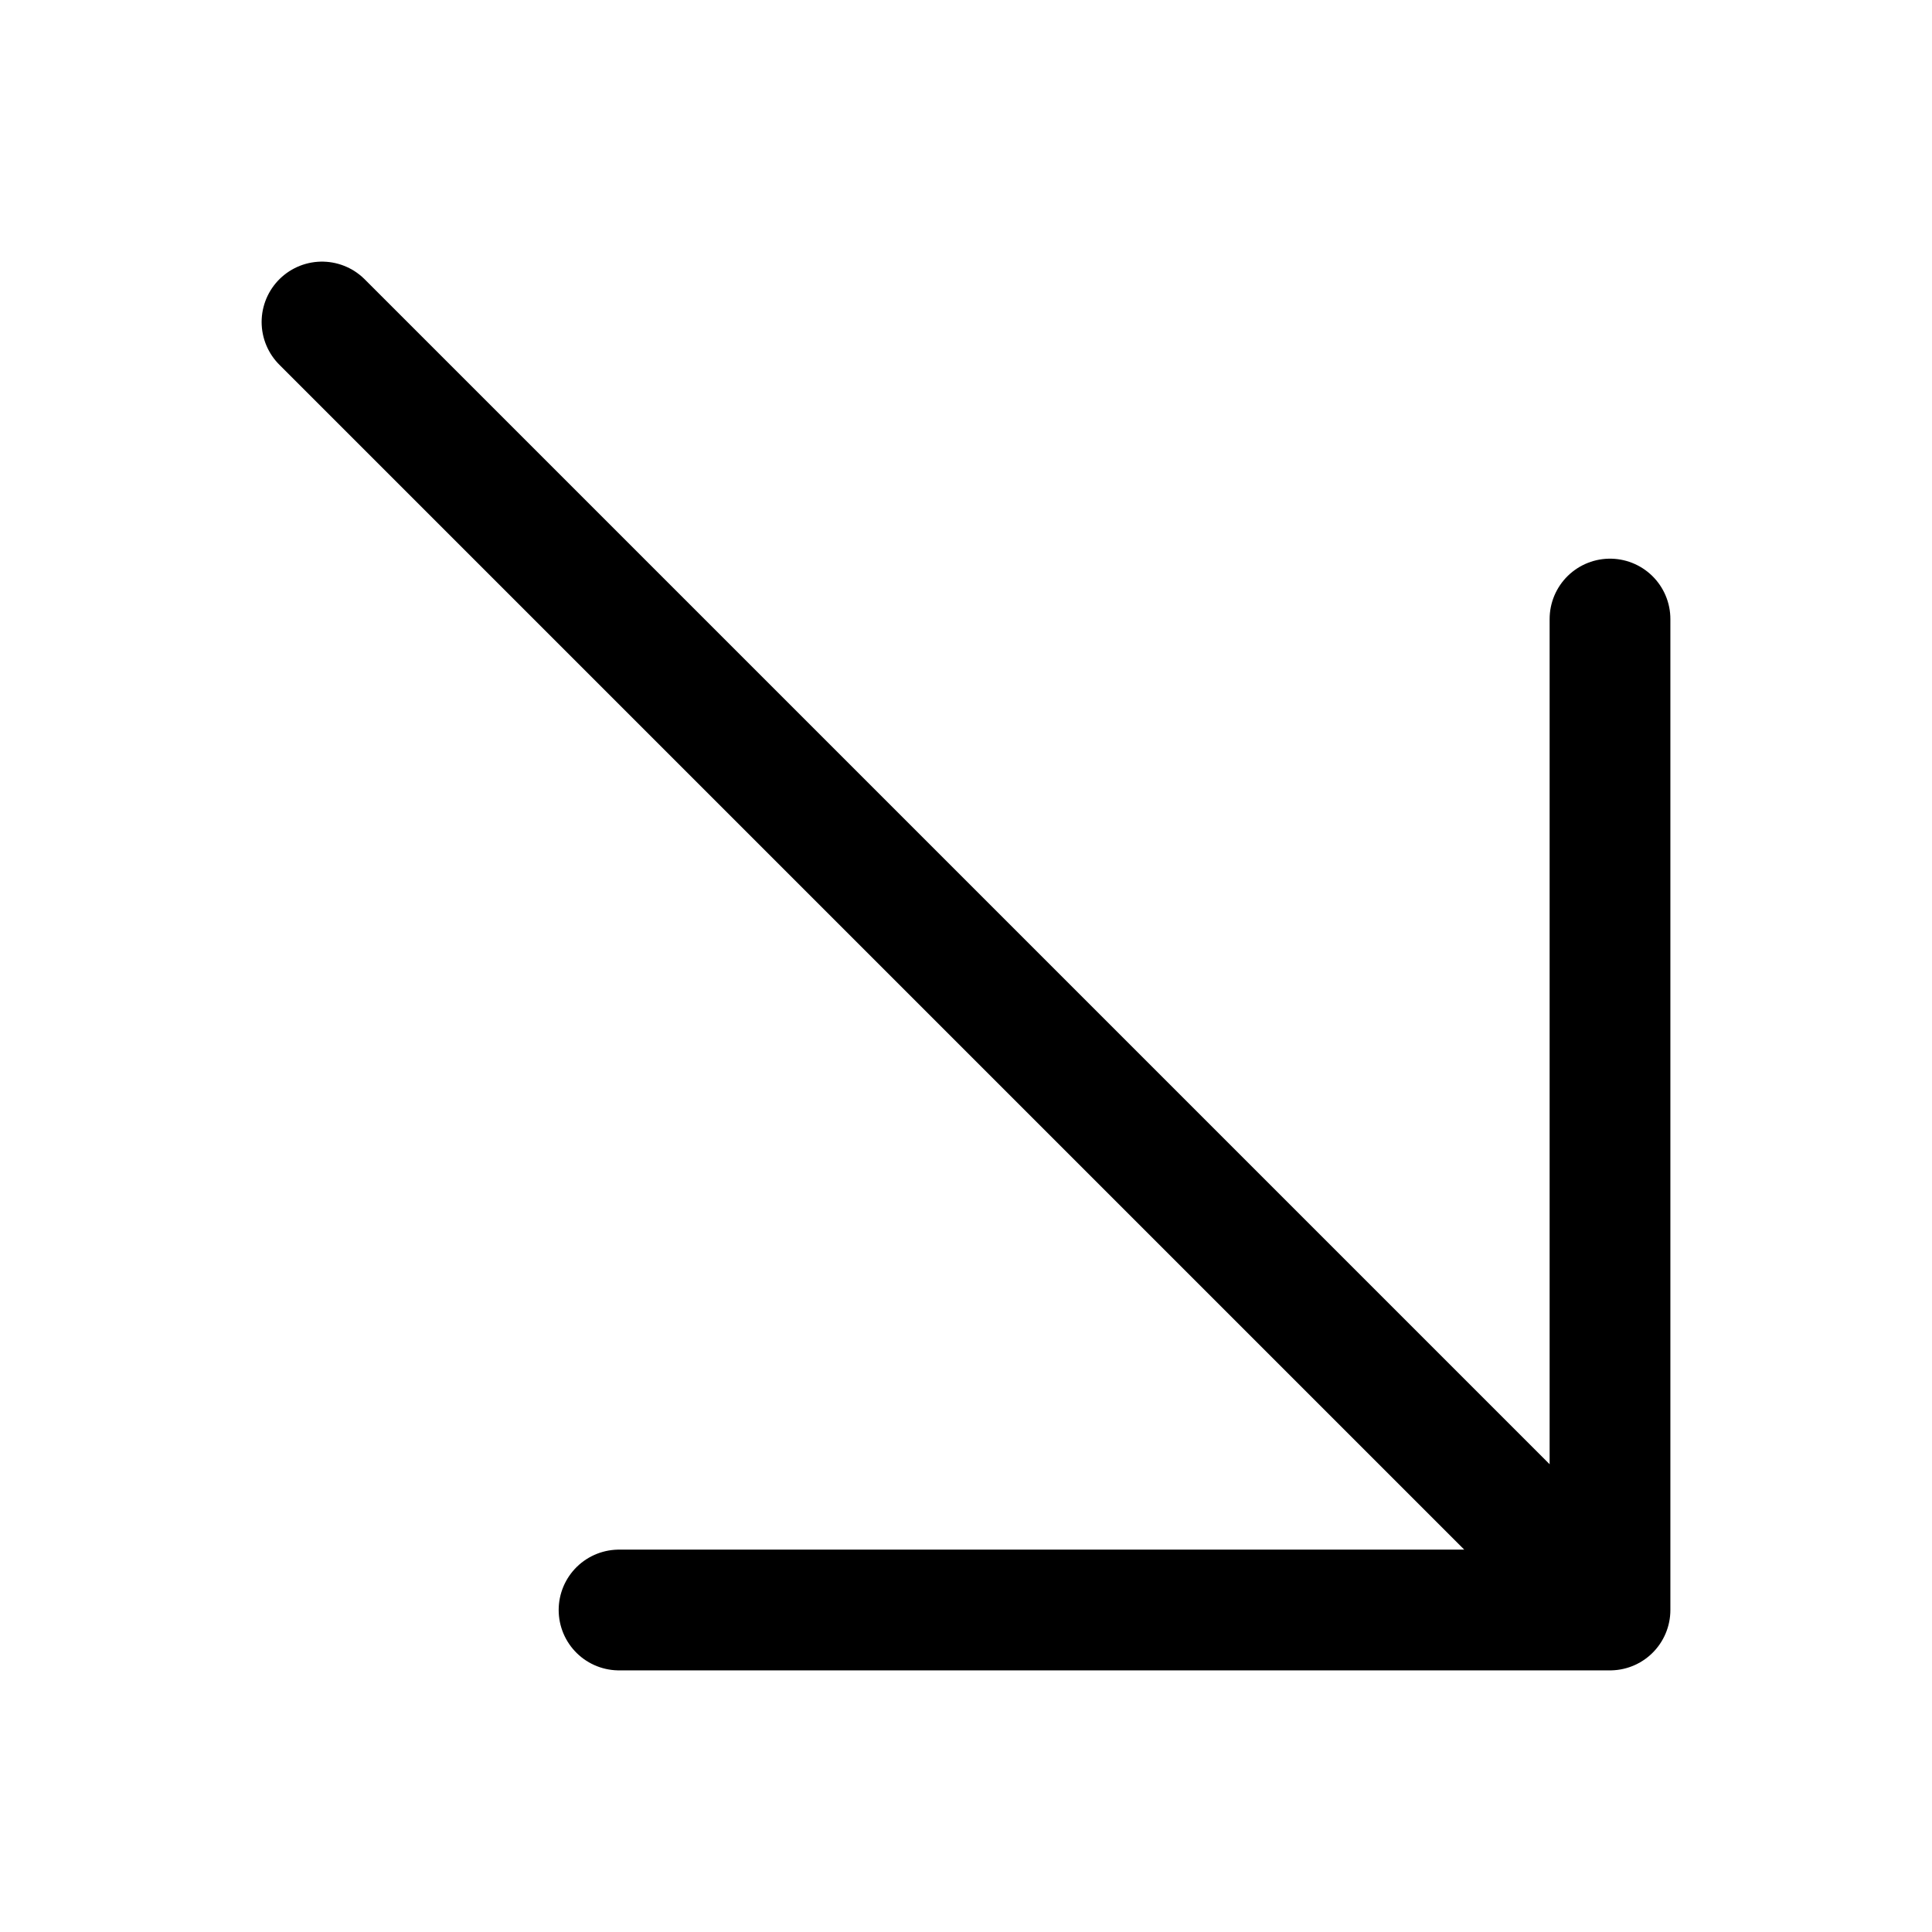
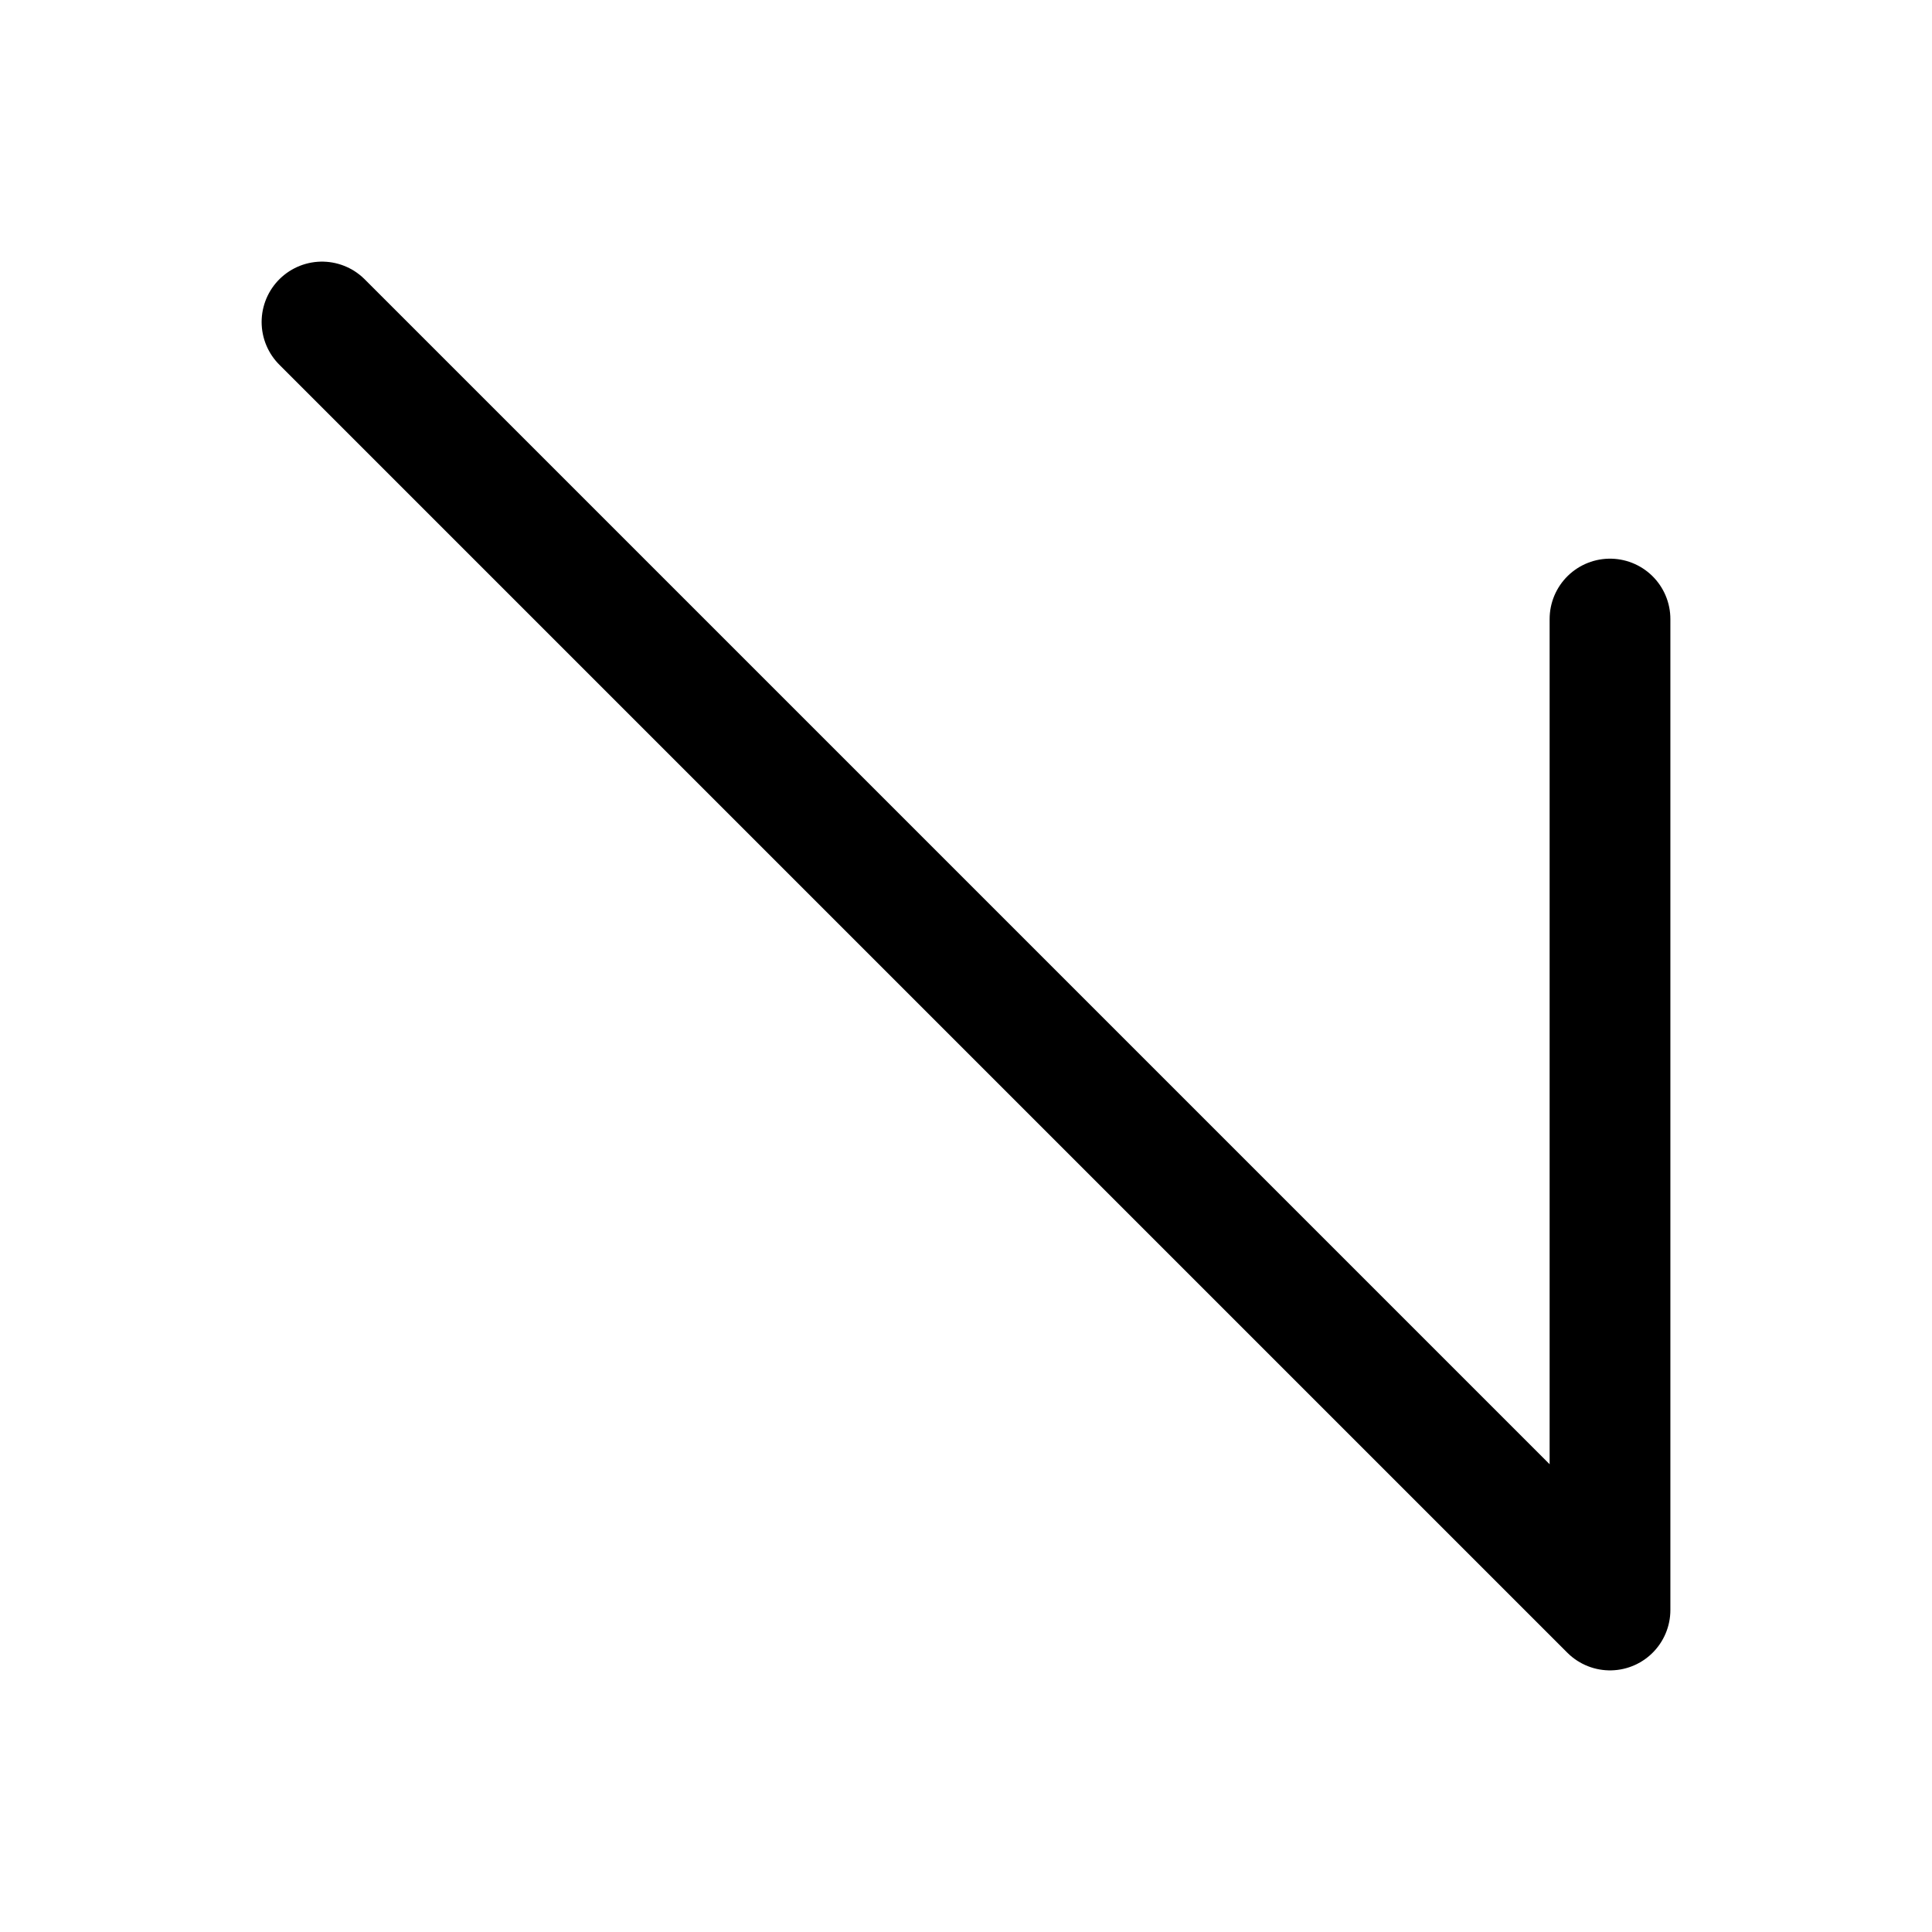
- <svg xmlns="http://www.w3.org/2000/svg" id="Layer_1" data-name="Layer 1" viewBox="0 0 24 24">
+ <svg xmlns="http://www.w3.org/2000/svg" id="a" viewBox="0 0 24 24">
  <defs>
-     <style>.cls-1{fill:none;stroke:#000;stroke-linecap:round;stroke-linejoin:round;stroke-width:1.5px;}</style>
+     <style>.b{fill:none;stroke:#000;stroke-linecap:round;stroke-linejoin:round;stroke-width:1.5px;}</style>
  </defs>
-   <polyline class="cls-1" points="20 7.69 20 20 7.69 20 20 20 4 4" />
+   <path class="b" d="M20,7.69v12.31h0L4,4" />
</svg>
